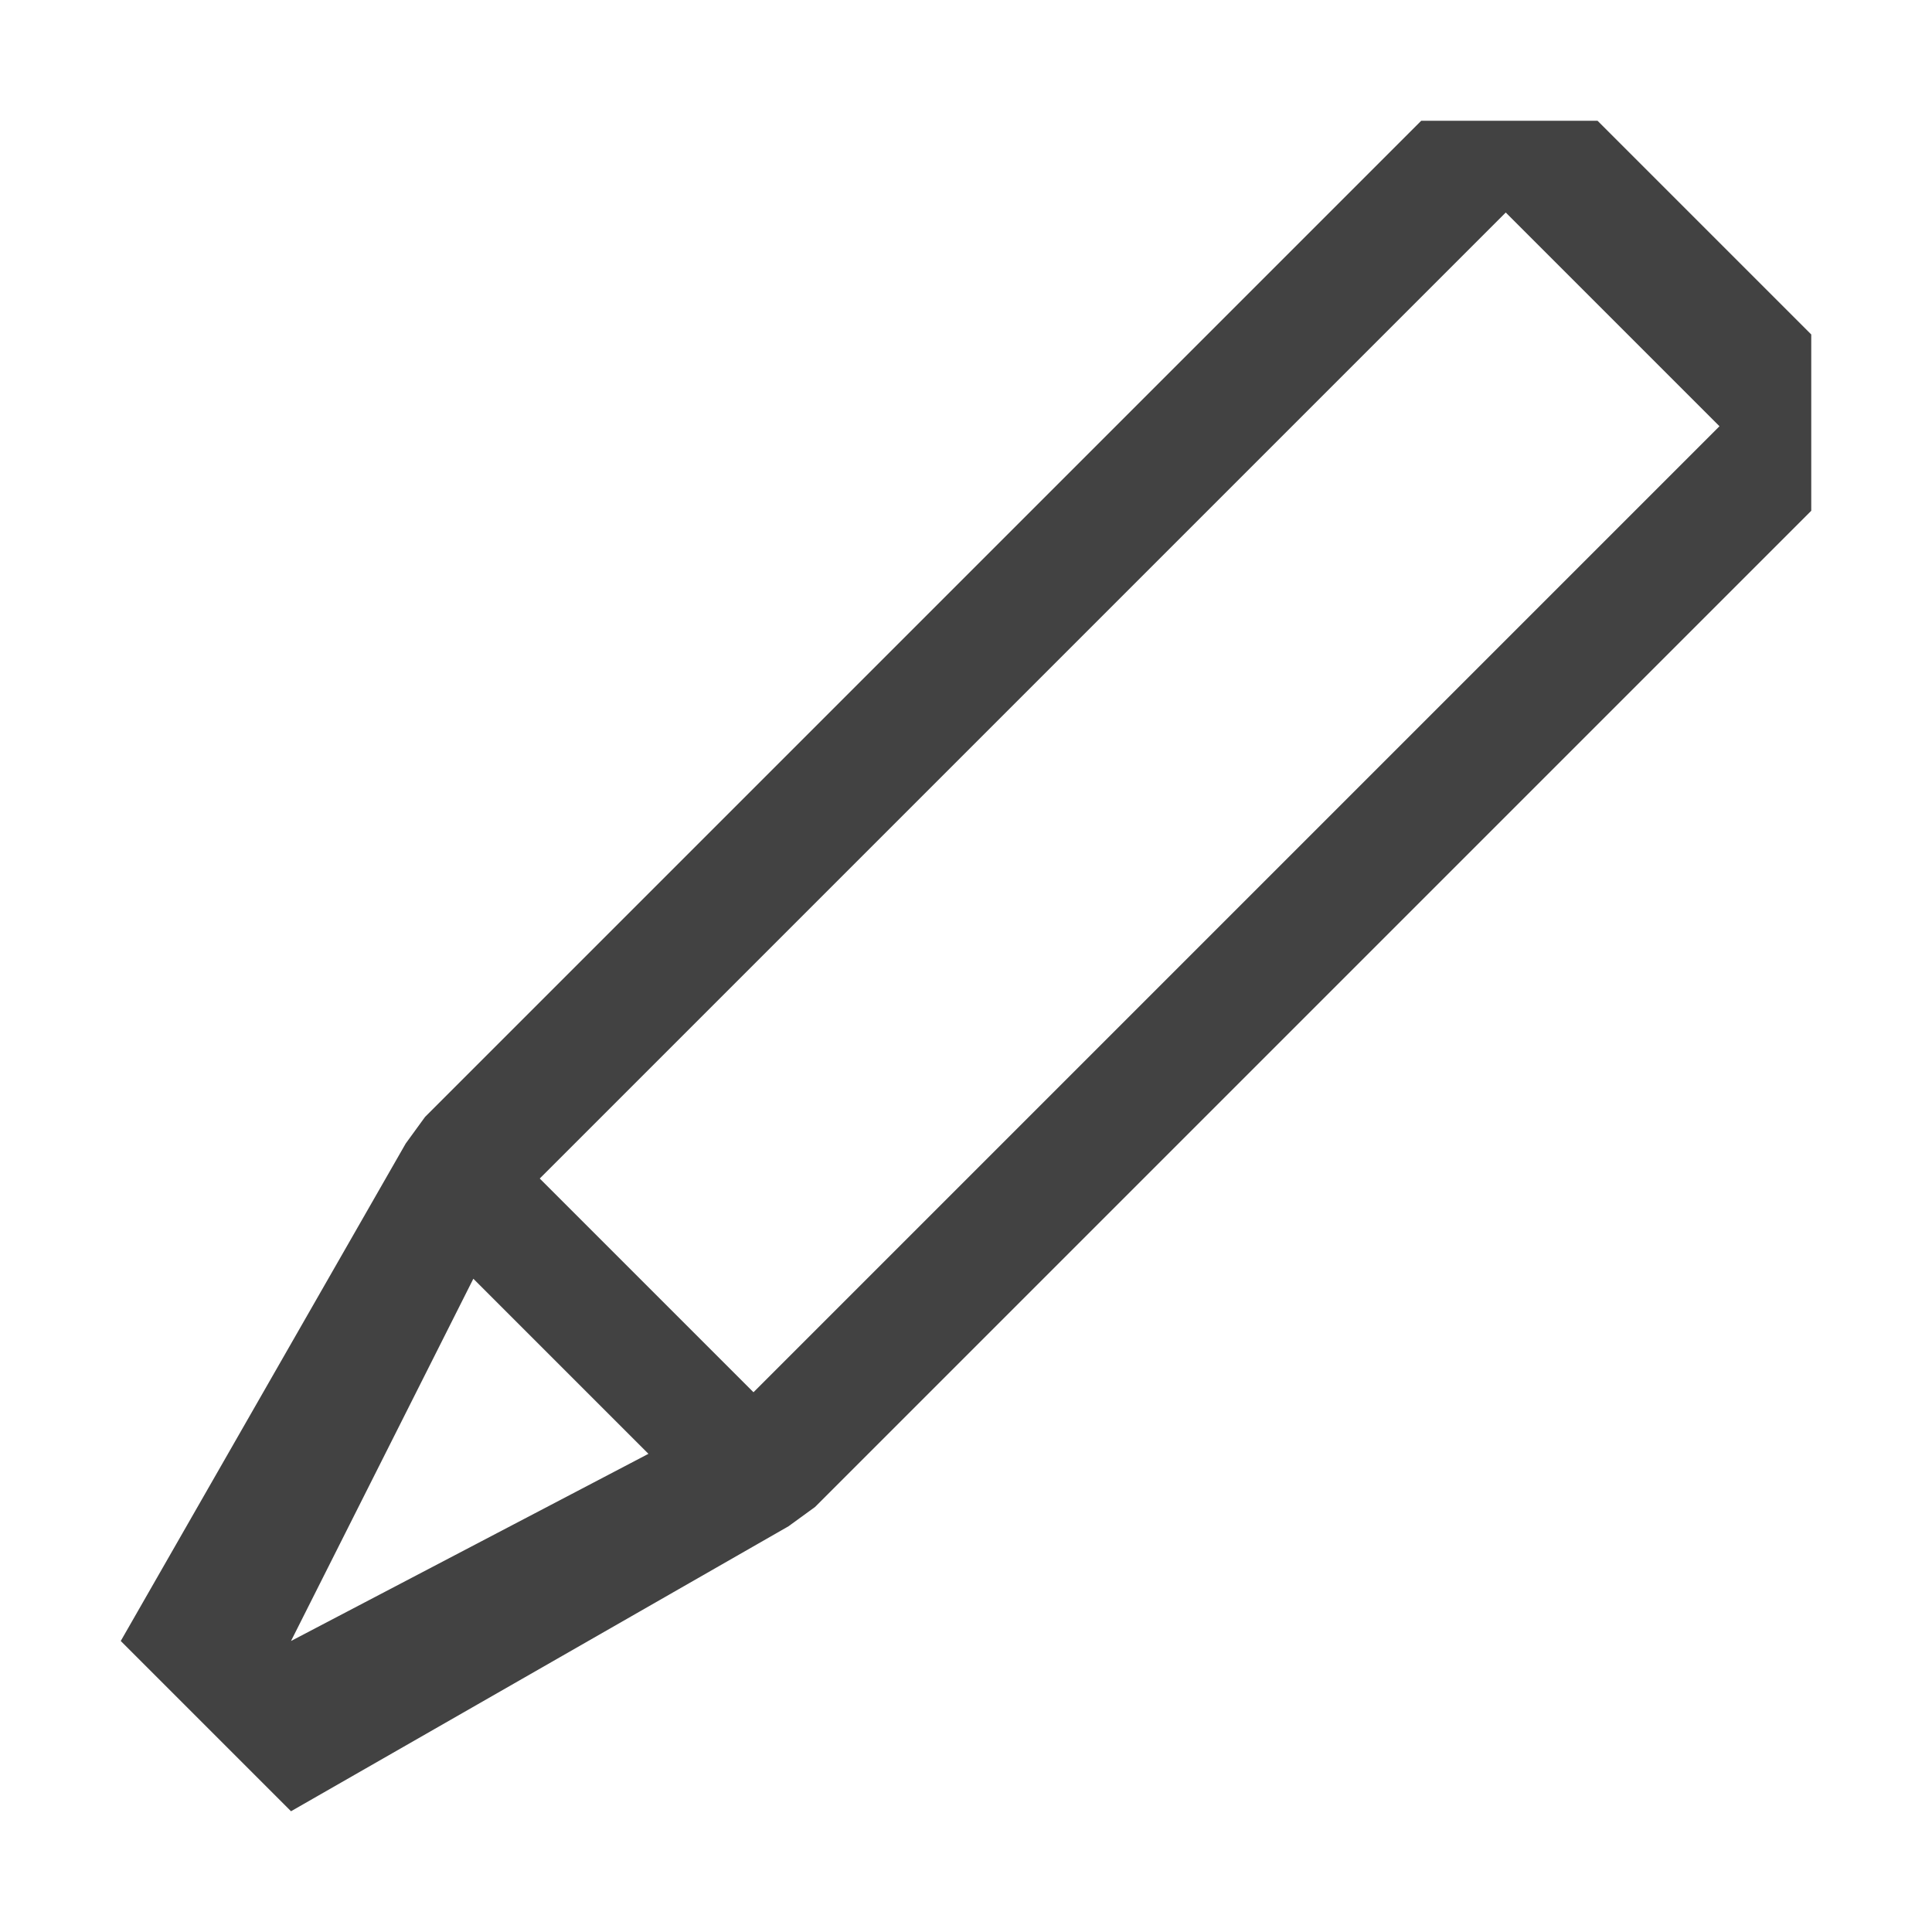
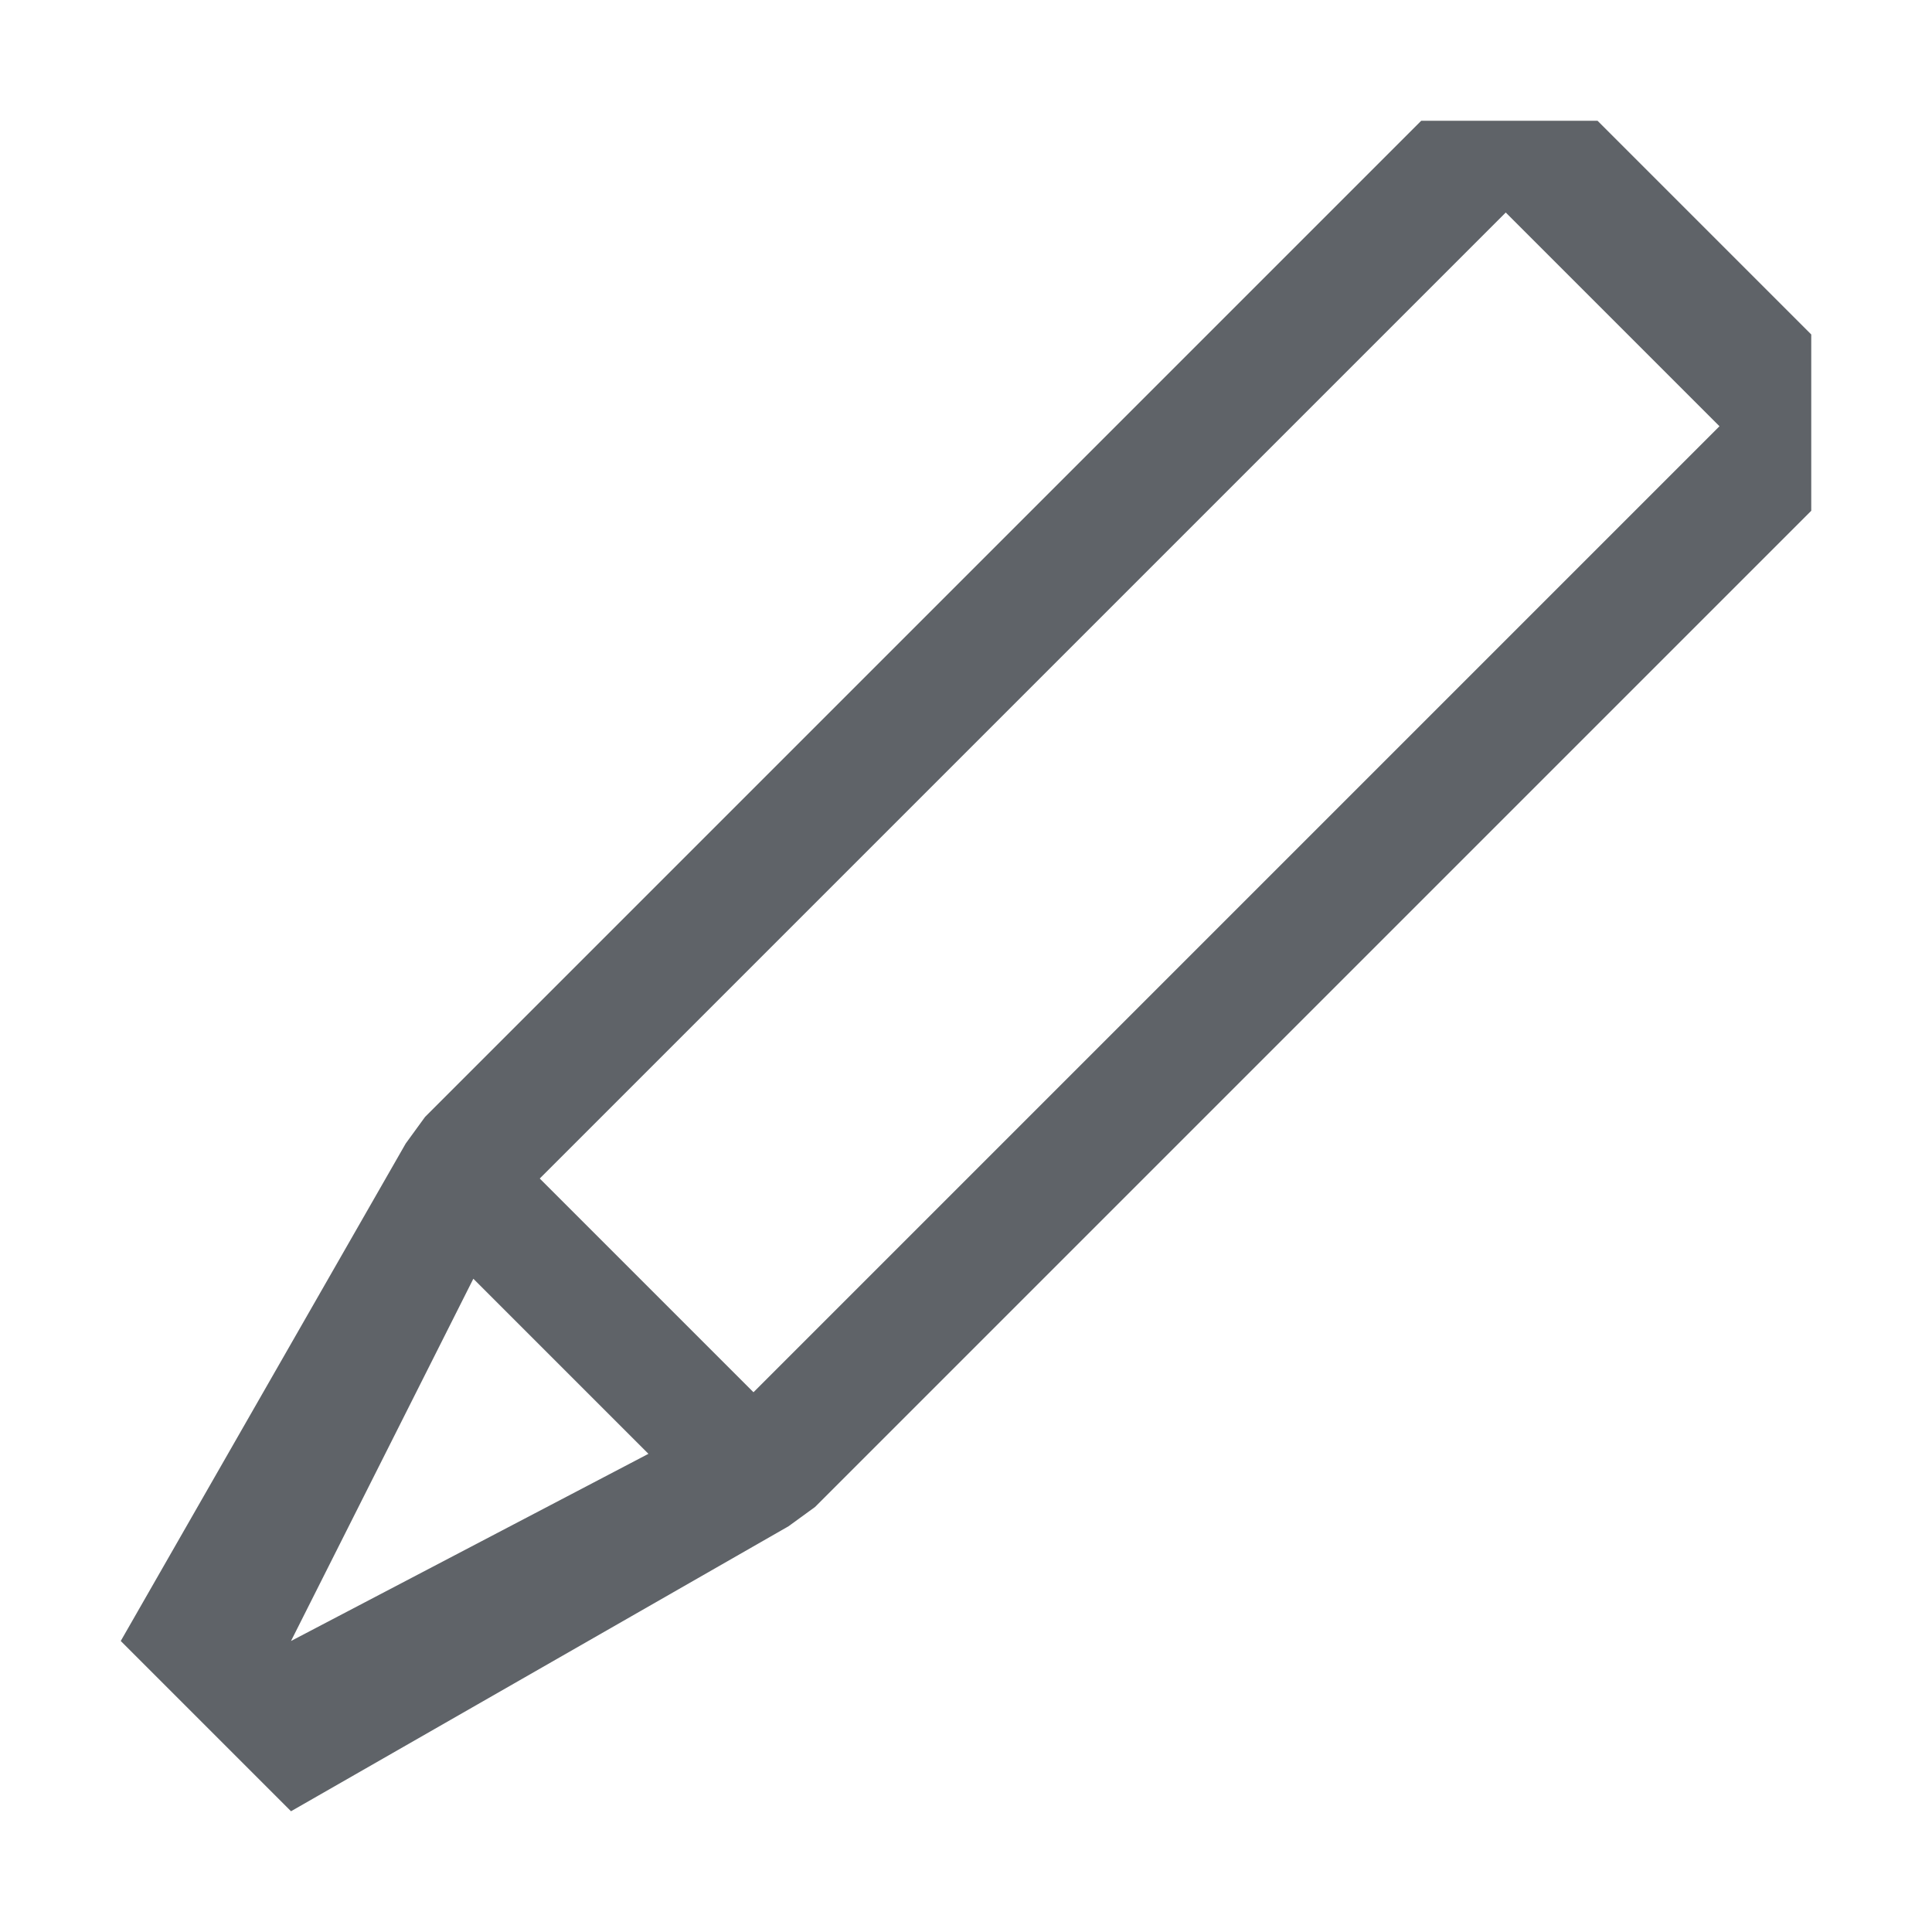
<svg xmlns="http://www.w3.org/2000/svg" width="16" height="16" viewBox="0 0 16 16" fill="none">
-   <path d="M13.23 1H11.77L3.52 9.25L3.36 9.47L1 13.59L2.41 15L6.53 12.64L6.75 12.48L15 4.23V2.77L13.23 1ZM2.41 13.59L3.92 10.59L5.37 12.04L2.41 13.59ZM6.24 11.53L4.47 9.76L12.47 1.76L14.24 3.53L6.24 11.53Z" fill="#424242" />
+   <path d="M13.23 1H11.77L3.52 9.25L3.36 9.47L1 13.59L2.41 15L6.53 12.64L6.75 12.48L15 4.23V2.77L13.23 1ZM2.41 13.59L3.92 10.59L5.37 12.04L2.41 13.59ZM6.24 11.53L4.47 9.76L12.47 1.76L14.24 3.53L6.24 11.53Z" fill="#5F6368" />
</svg>
